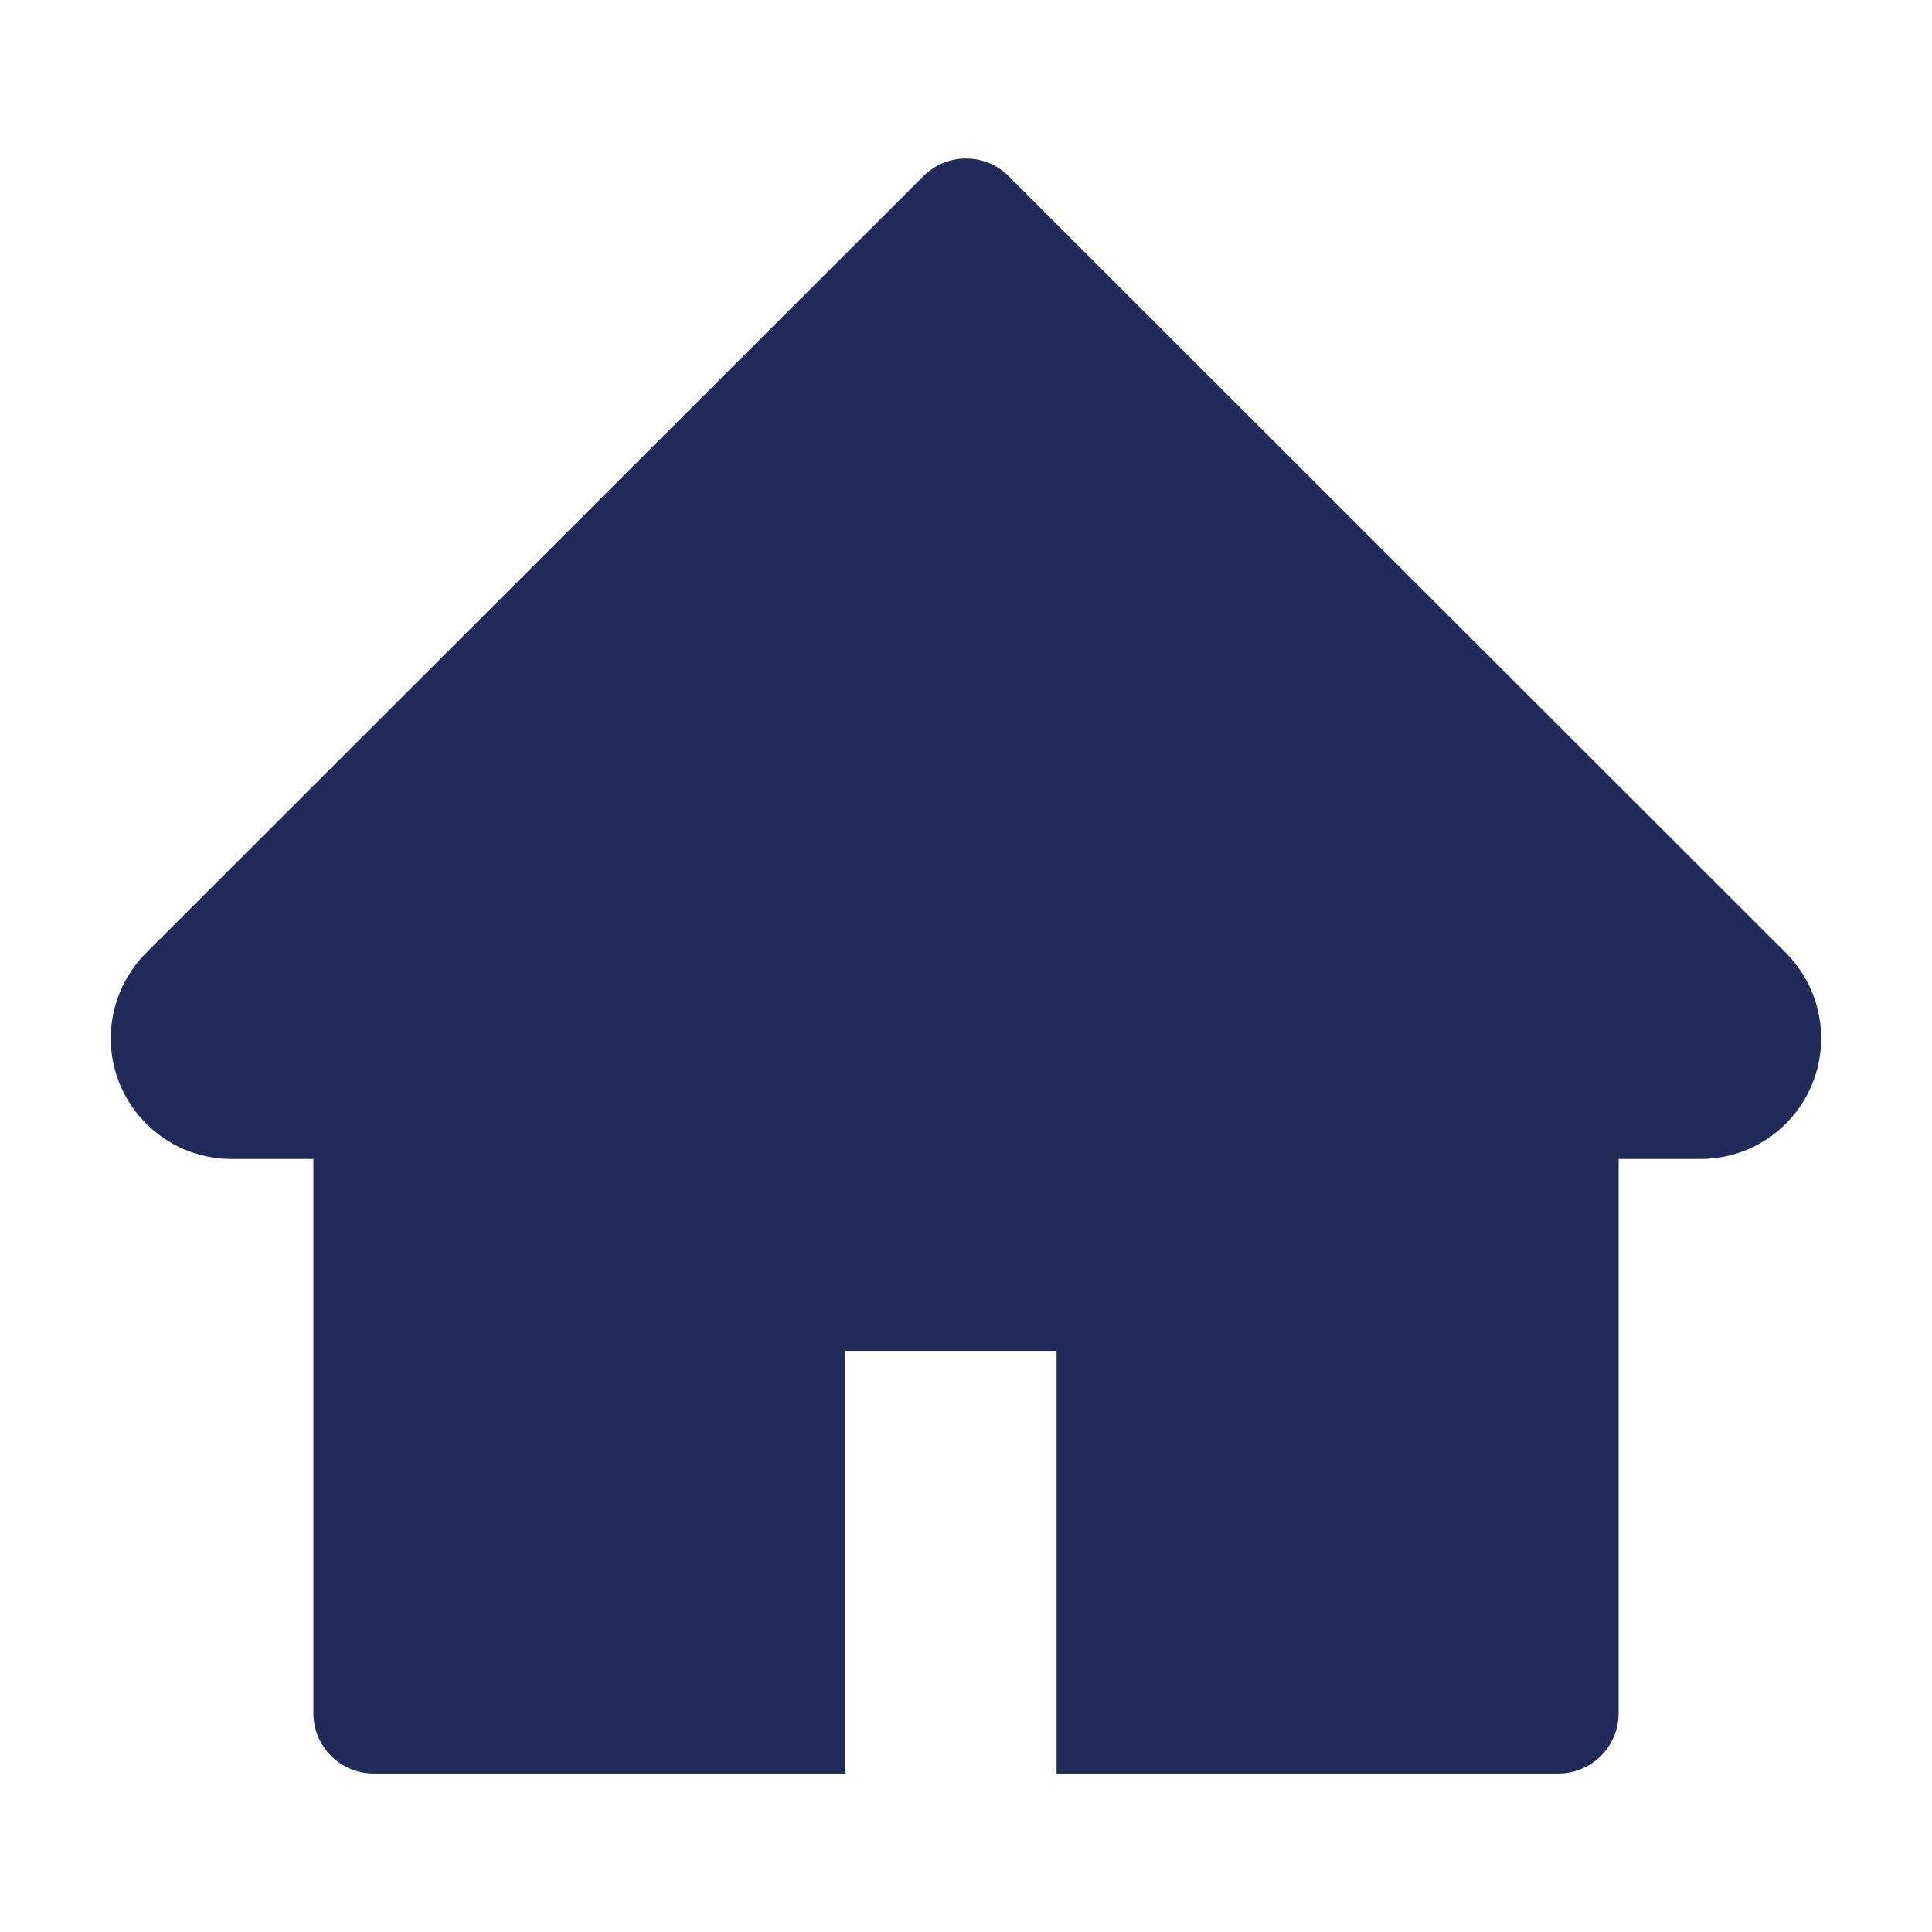
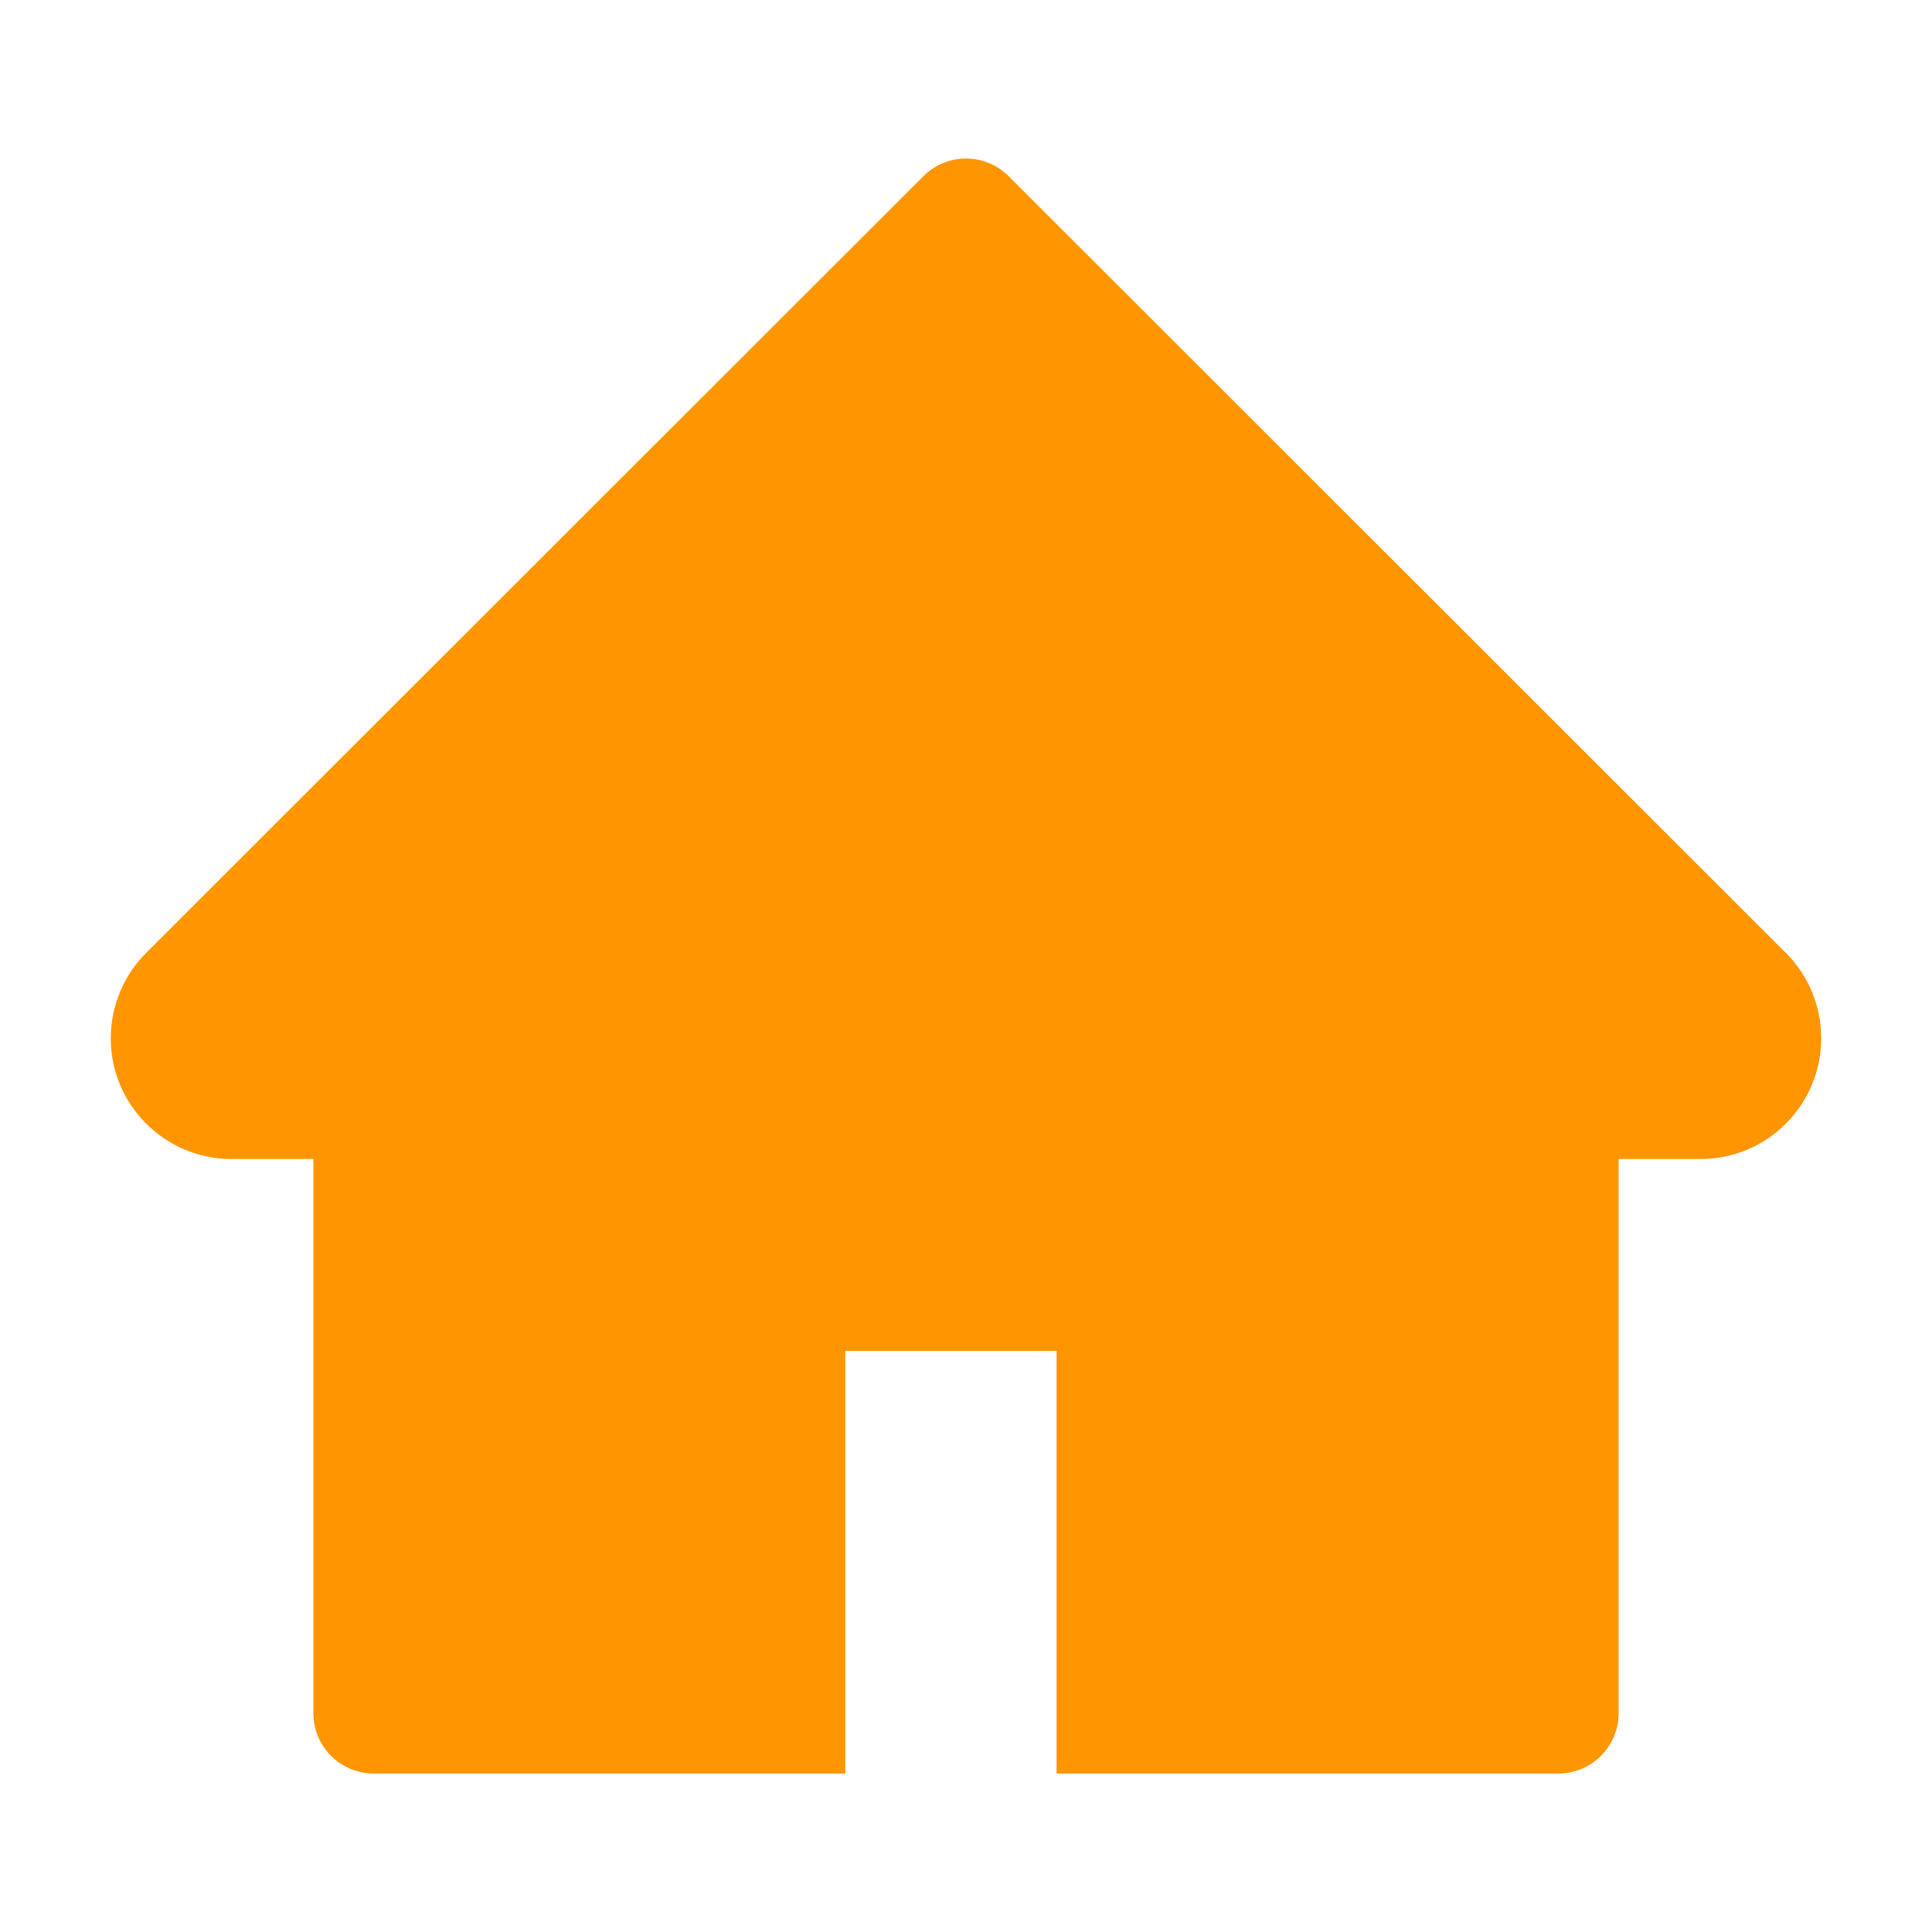
<svg xmlns="http://www.w3.org/2000/svg" width="1.2em" height="1.2em" viewBox="0 0 1024 1024">
-   <path fill="#212b5a" d="M946.5 505L534.6 93.4a31.93 31.93 0 0 0-45.2 0L77.5 505c-12 12-18.8 28.3-18.8 45.3c0 35.3 28.7 64 64 64h43.4V908c0 17.7 14.3 32 32 32H448V716h112v224h265.9c17.7 0 32-14.3 32-32V614.3h43.4c17 0 33.3-6.7 45.3-18.8c24.9-25 24.9-65.5-.1-90.5" />
+   <path fill="#FF9500" d="M946.5 505L534.6 93.4a31.93 31.93 0 0 0-45.2 0L77.5 505c-12 12-18.8 28.3-18.8 45.3c0 35.3 28.7 64 64 64h43.4V908c0 17.7 14.3 32 32 32H448V716h112v224h265.9c17.7 0 32-14.3 32-32V614.3h43.4c17 0 33.3-6.7 45.3-18.8c24.9-25 24.9-65.5-.1-90.5" />
</svg>
